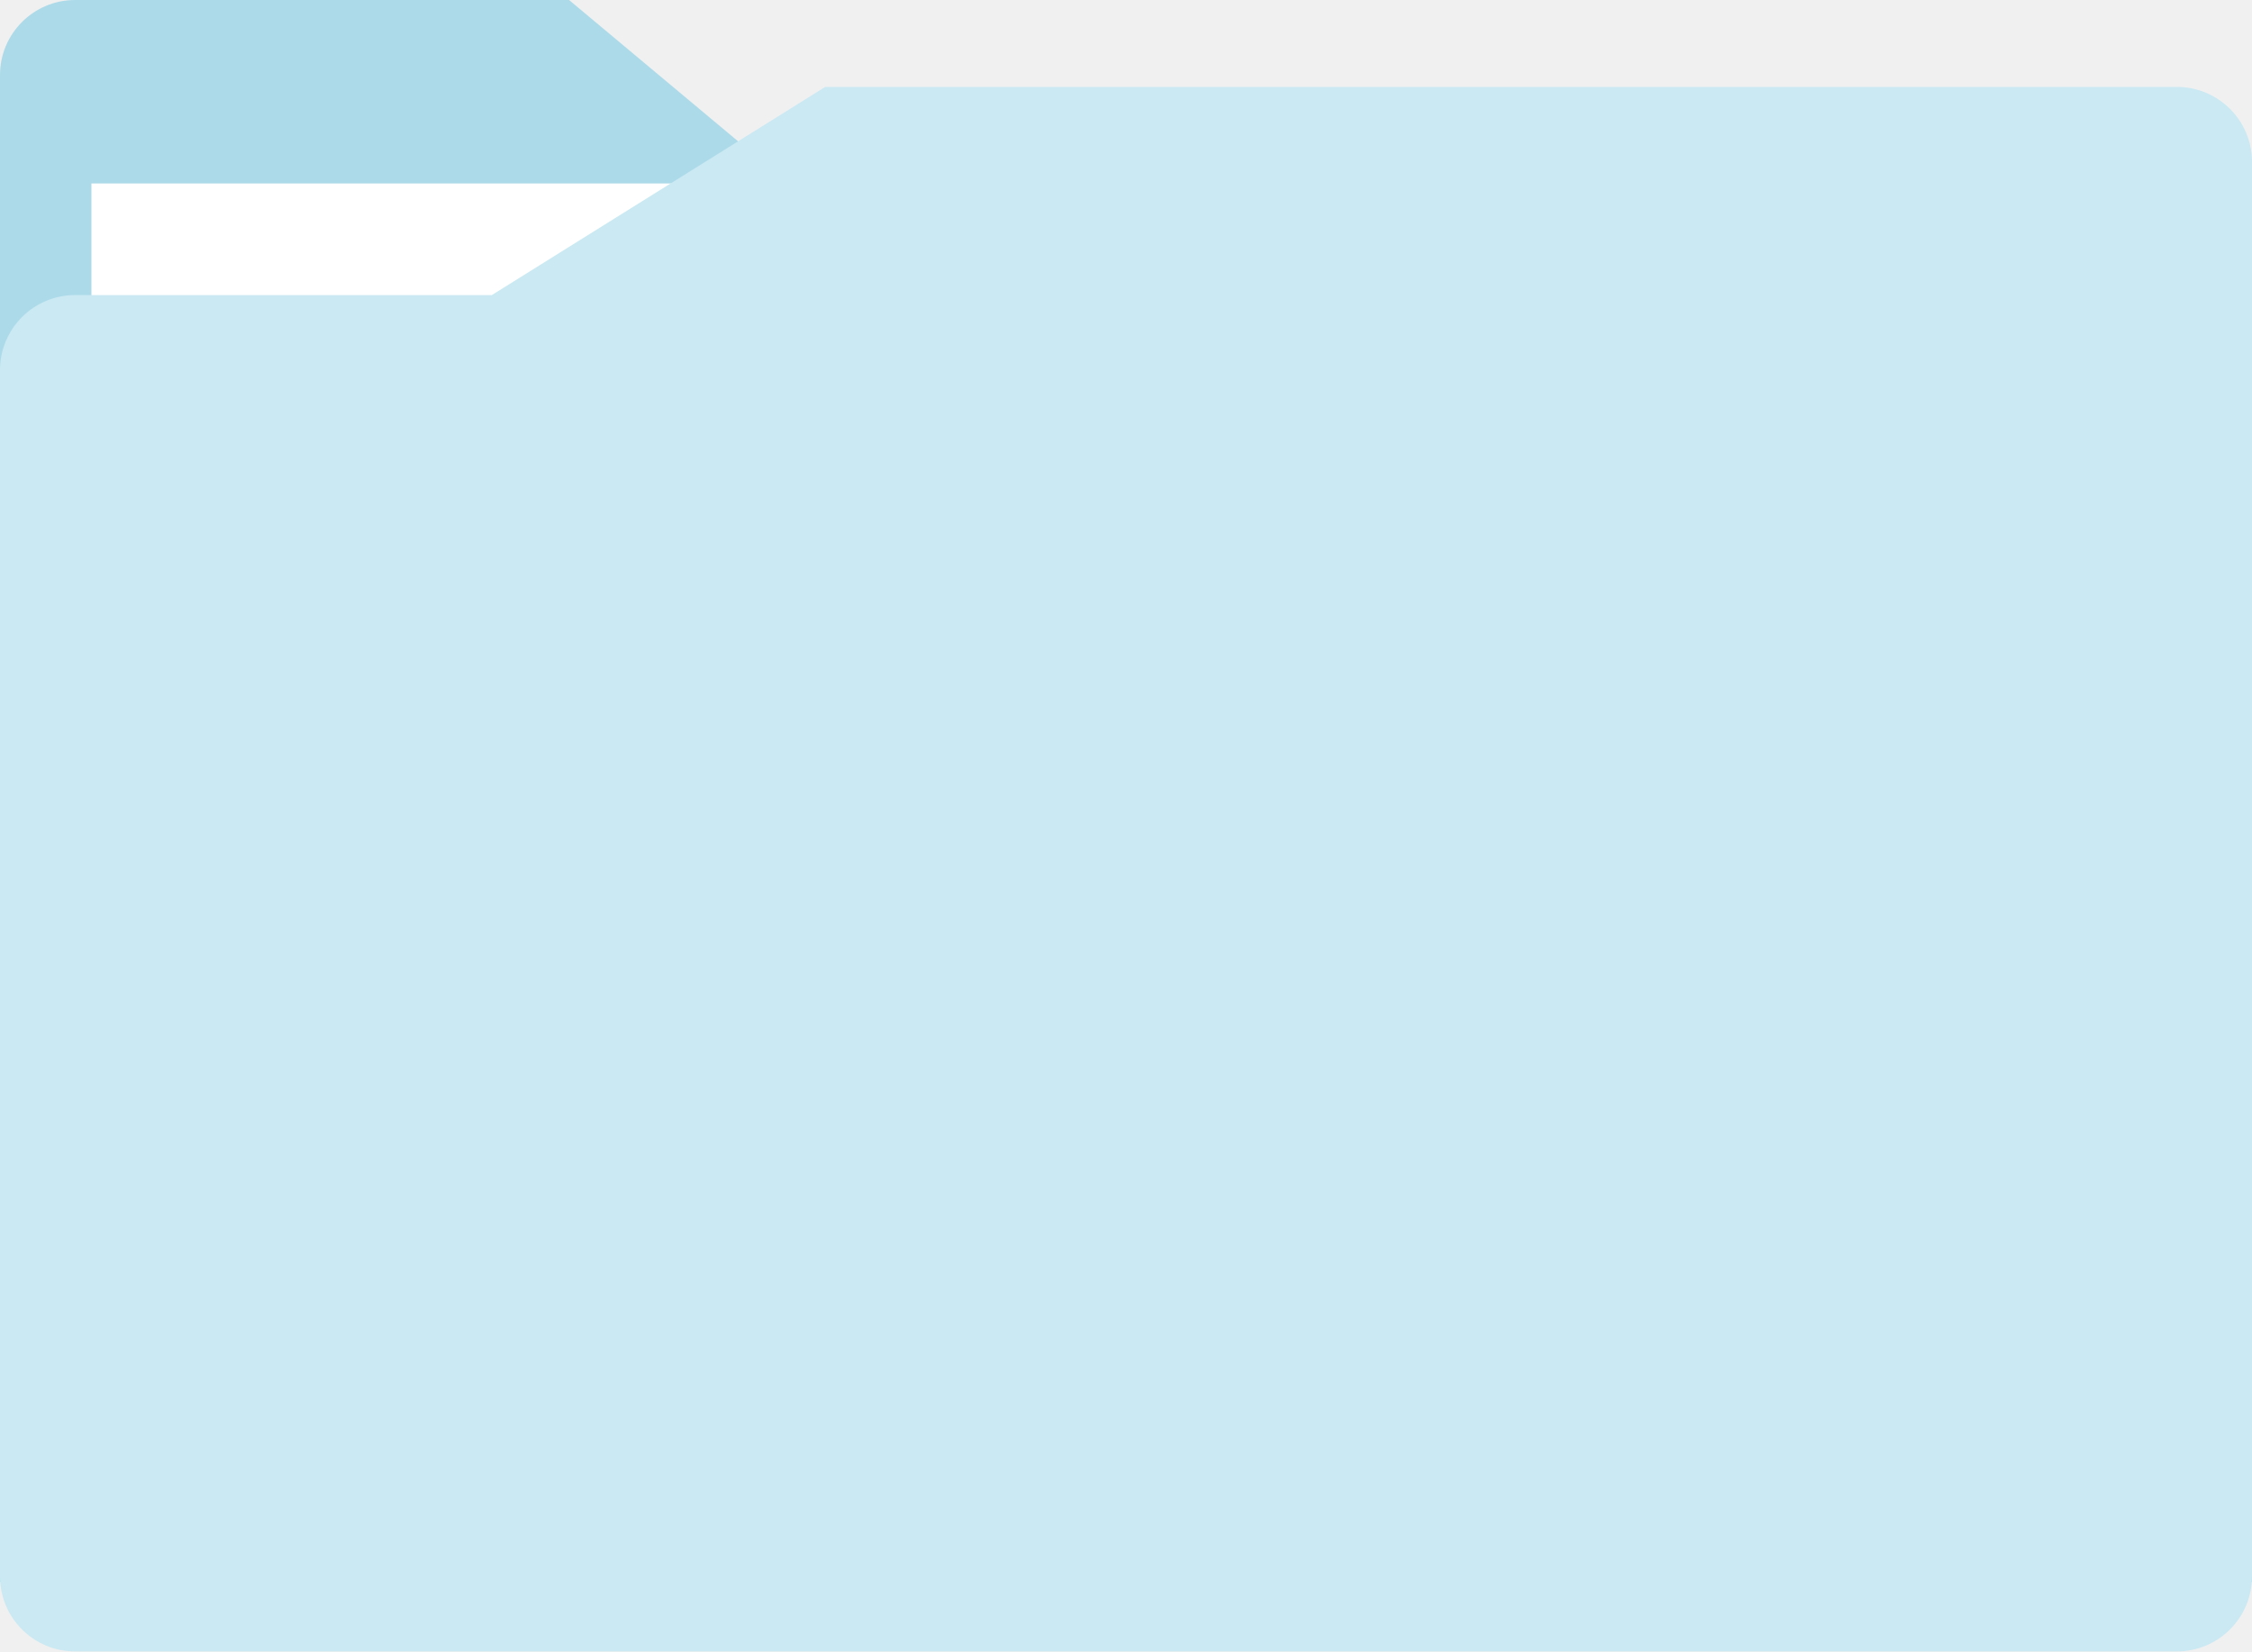
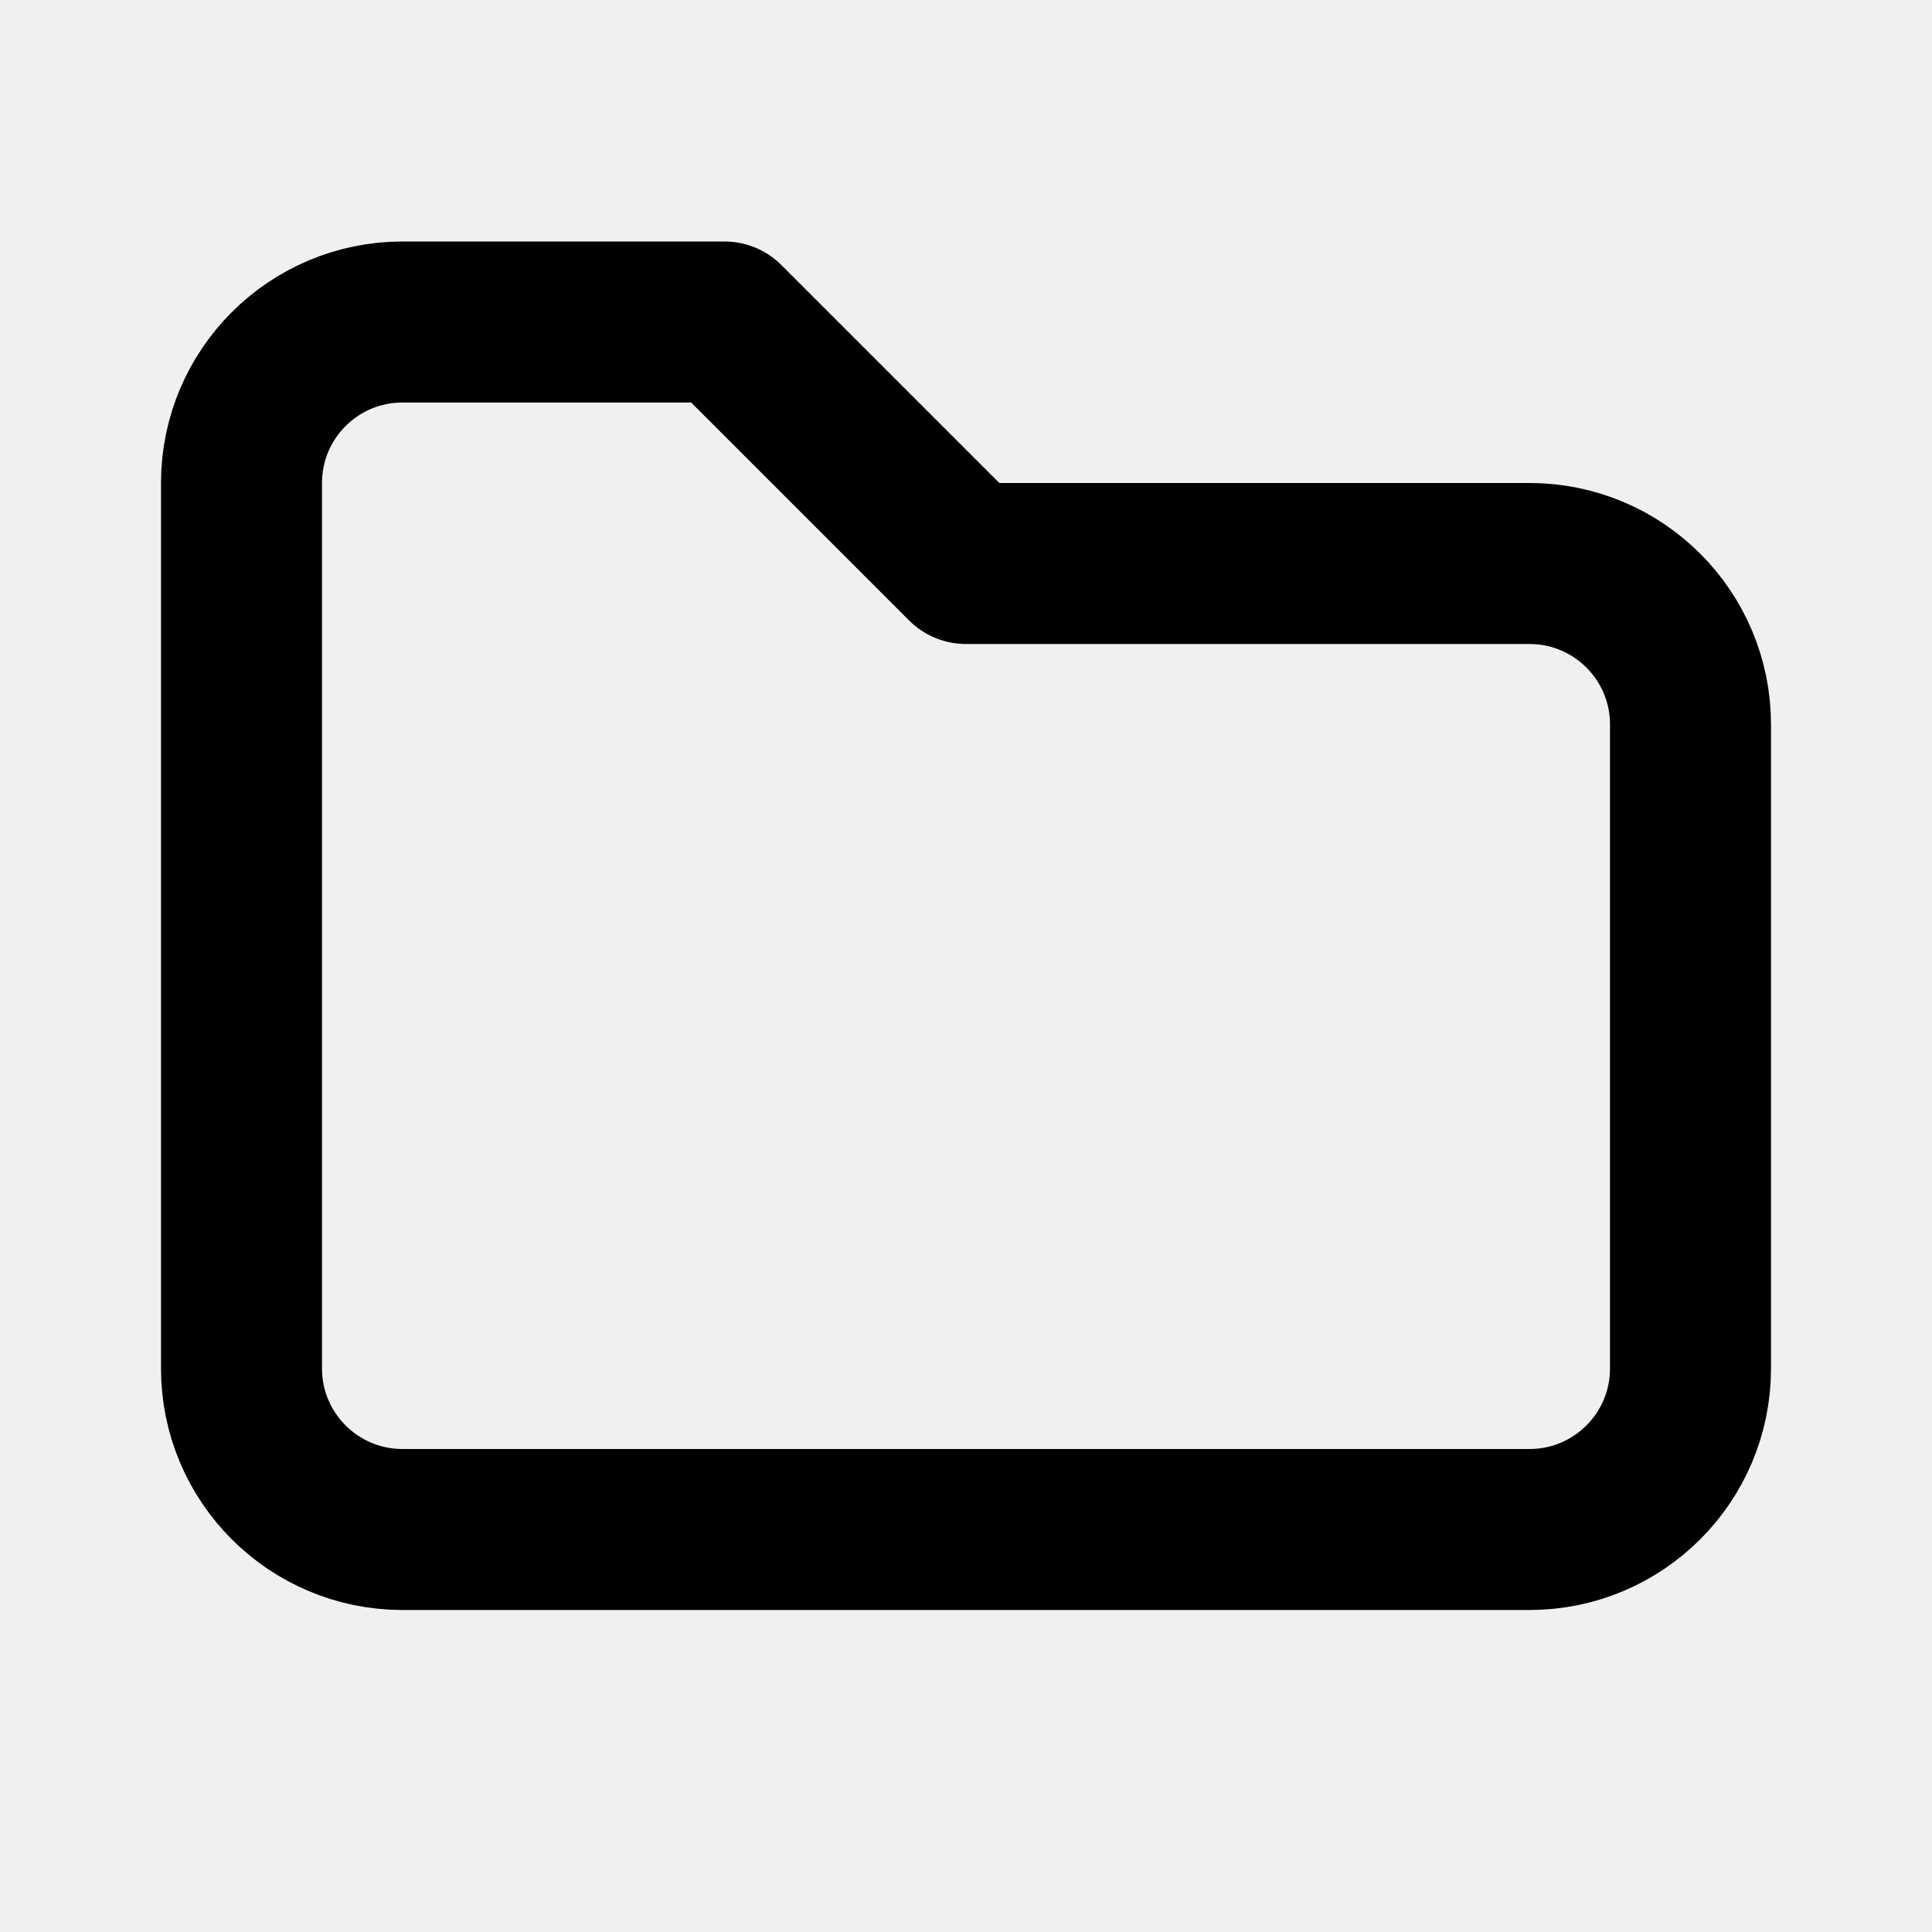
- <svg xmlns="http://www.w3.org/2000/svg" viewBox="0 0 30 22" fill="none">
-   <path d="M7.581 0H1C0.448 0 0 0.448 0 1V21.074H30V3.713H12.022L7.581 0Z" fill="#ADDAE9" />
-   <rect x="1.218" y="2.444" width="28.013" height="15.889" fill="white" />
-   <path d="M10.993 1.158H29C29.552 1.158 30 1.606 30 2.158V21C30 21.552 29.552 22 29 22H1C0.448 22 1.71661e-05 21.552 1.71661e-05 21V4.931C1.71661e-05 4.379 0.448 3.931 1 3.931H6.552L10.993 1.158Z" fill="#CAE9F3" />
+ <svg xmlns="http://www.w3.org/2000/svg" width="24" height="24" viewBox="0 0 24 24" fill="none" stroke="currentColor" stroke-width="2" stroke-linecap="round" stroke-linejoin="round" class="icon icon-tabler icons-tabler-outline icon-tabler-folder">
+   <path stroke="none" d="M0 0h24v24H0z" fill="none" />
+   <path d="M5 4h4l3 3h7a2 2 0 0 1 2 2v8a2 2 0 0 1 -2 2h-14a2 2 0 0 1 -2 -2v-11a2 2 0 0 1 2 -2" />
</svg>
